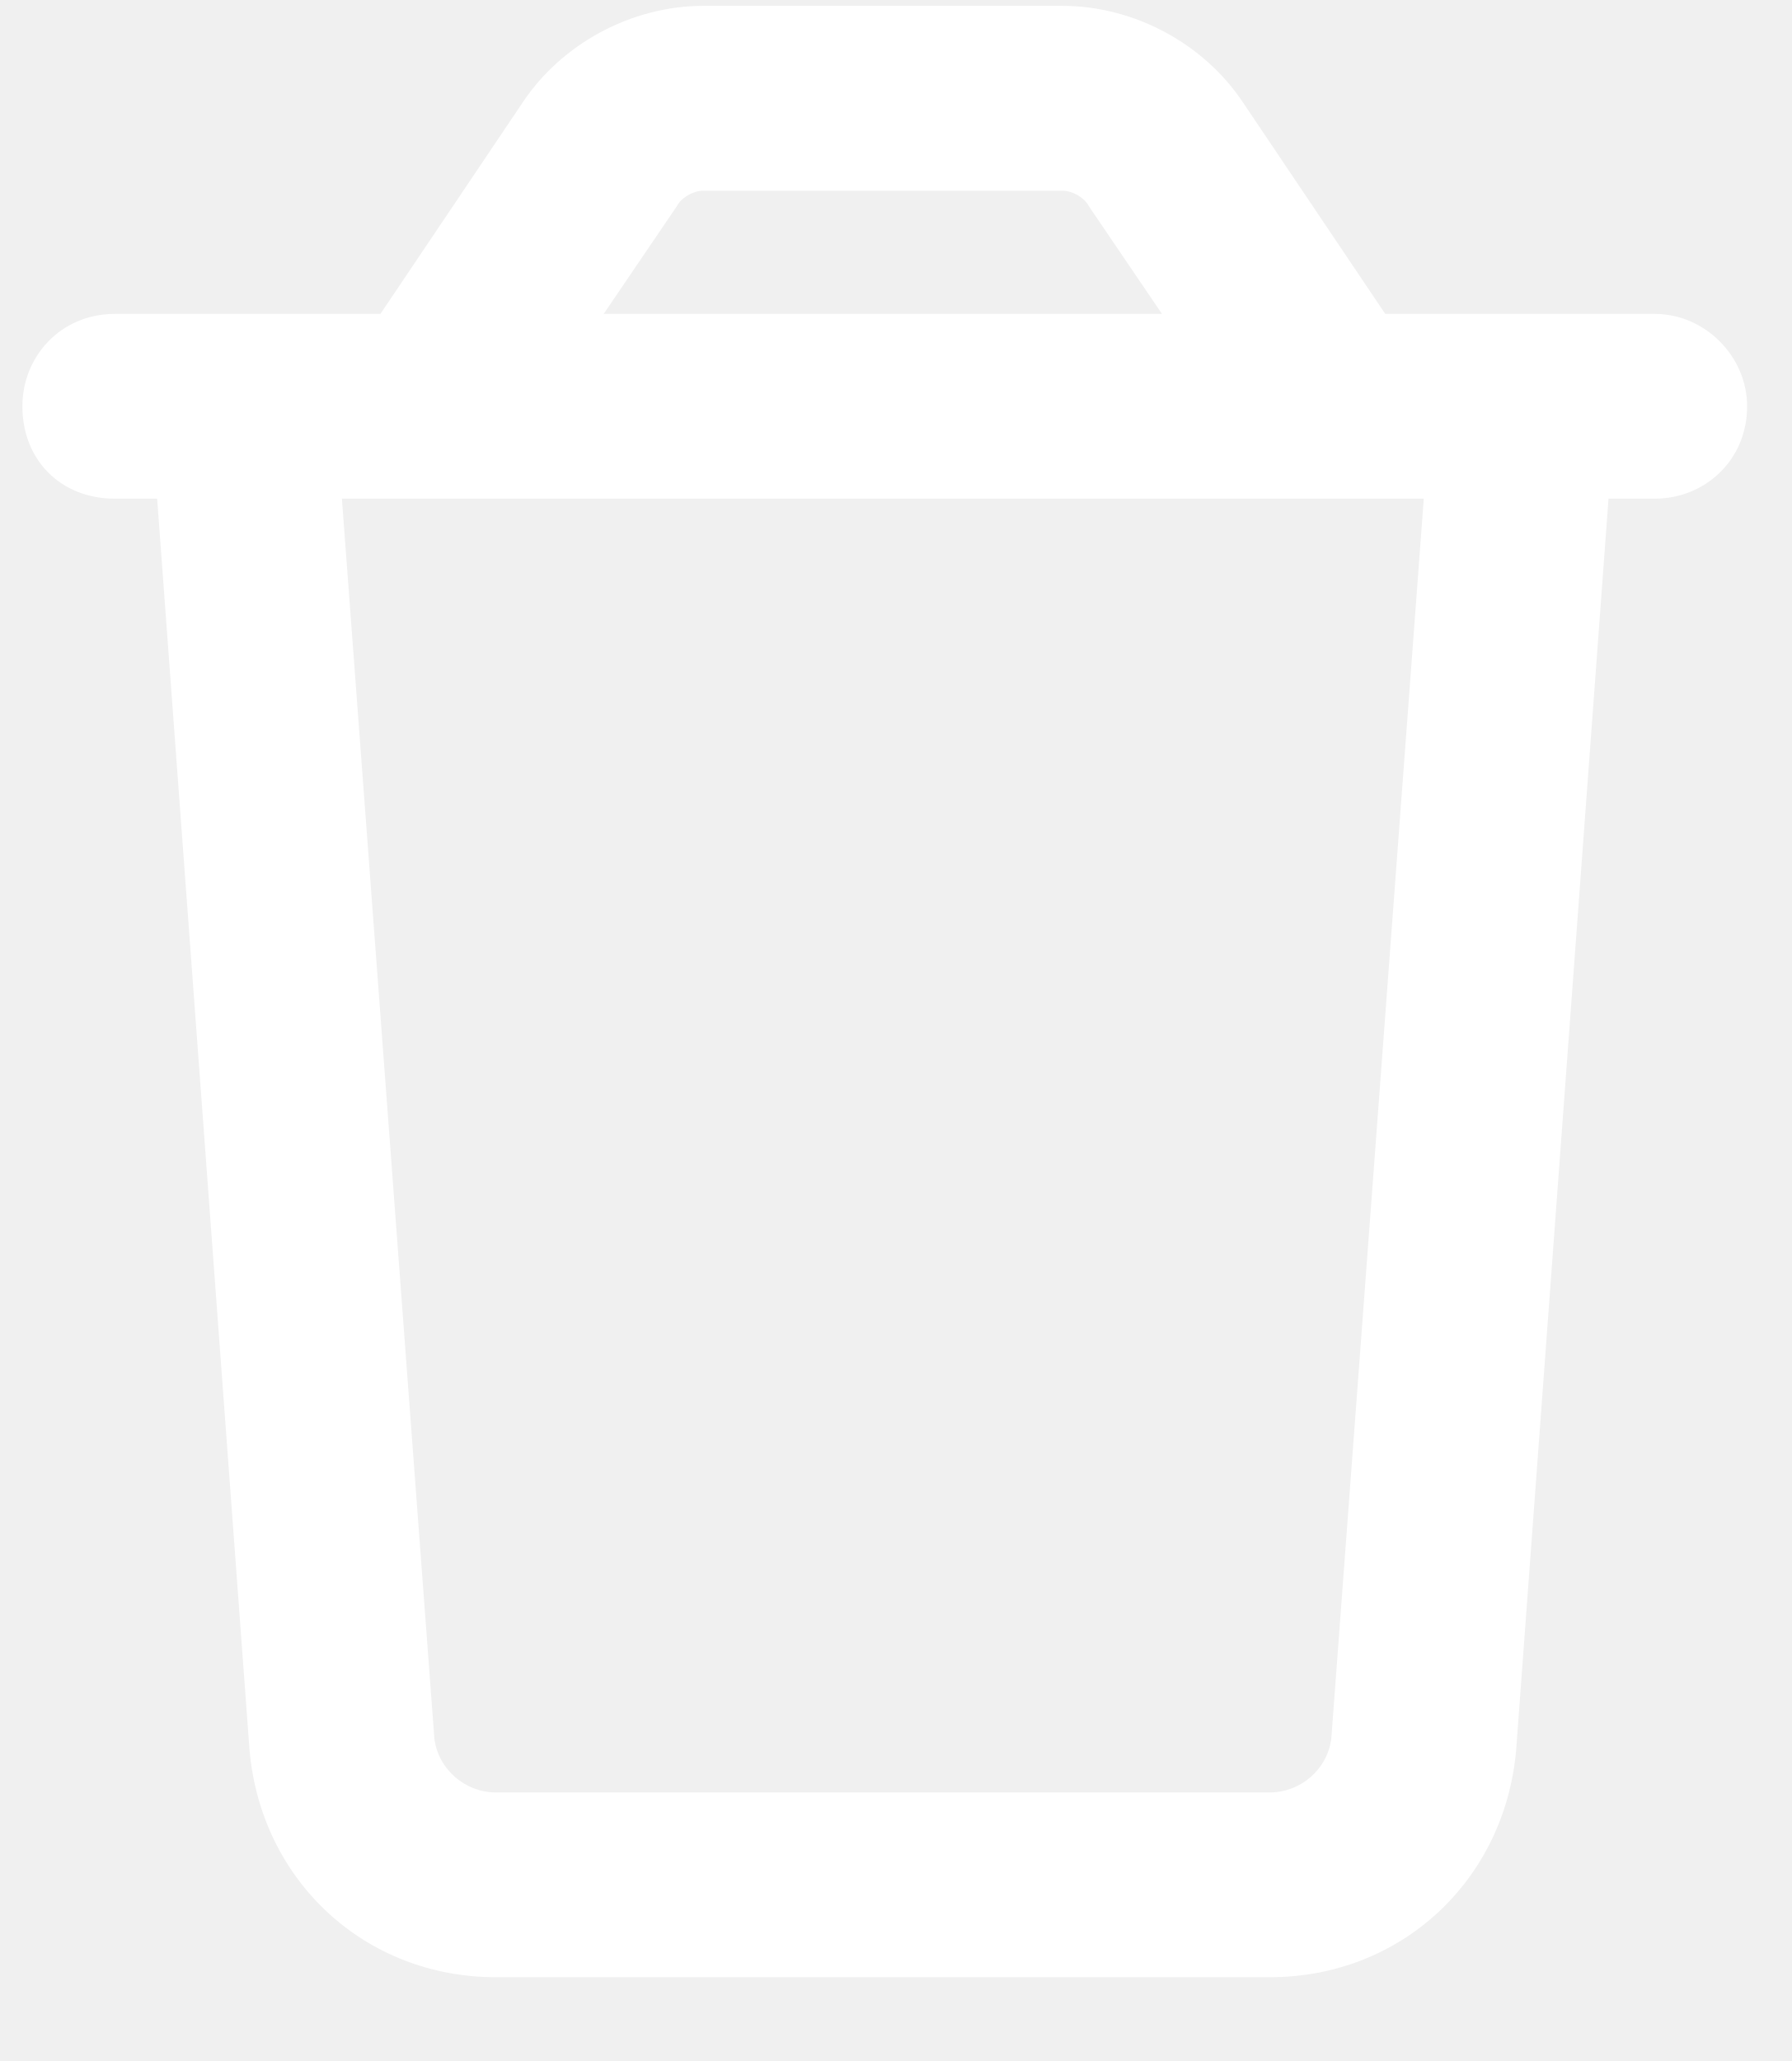
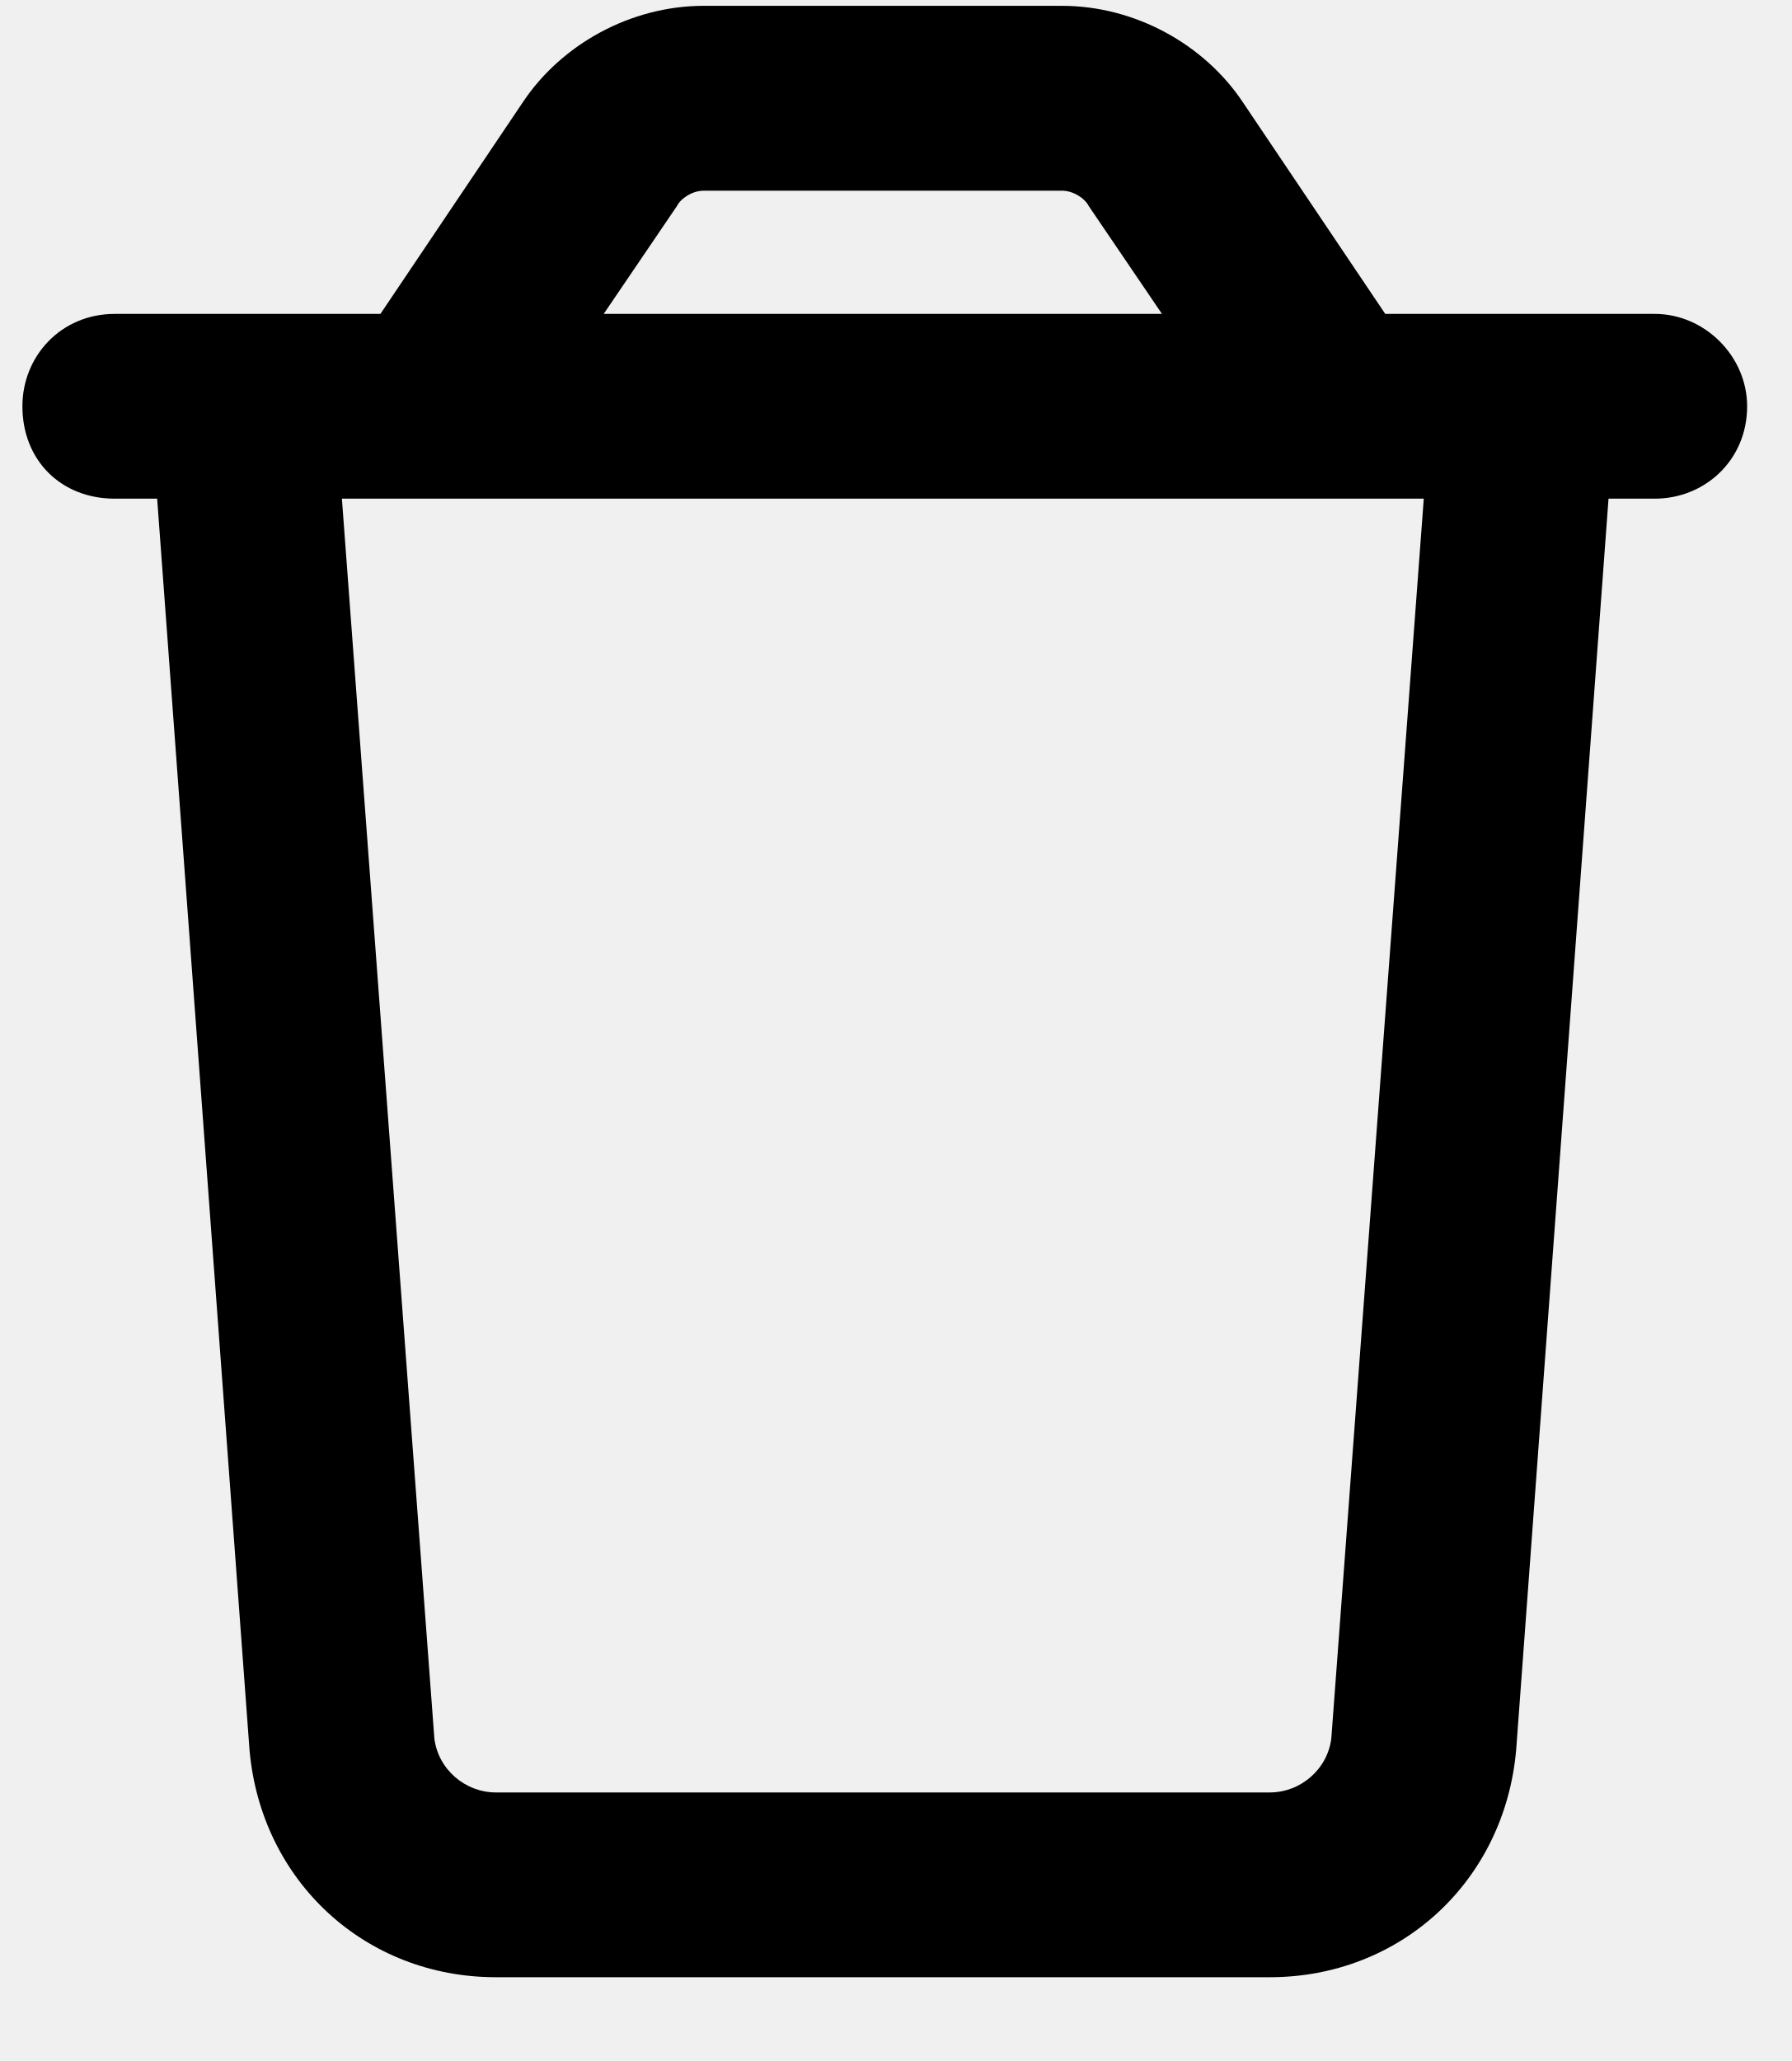
<svg xmlns="http://www.w3.org/2000/svg" width="20" height="23" viewBox="0 0 20 23" fill="none">
-   <path d="M18.469 3.503C19.027 3.503 19.5 3.976 19.5 4.534C19.5 5.136 19.027 5.565 18.469 5.565H17.953L16.922 19.53C16.793 20.991 15.633 22.065 14.172 22.065H5.535C4.074 22.065 2.914 20.991 2.785 19.53L1.754 5.565H1.281C0.68 5.565 0.25 5.136 0.25 4.534C0.25 3.976 0.68 3.503 1.281 3.503H4.246L5.836 1.14C6.266 0.495 7.039 0.065 7.855 0.065H11.852C12.668 0.065 13.441 0.495 13.871 1.14L15.461 3.503H18.469ZM7.855 2.128C7.727 2.128 7.598 2.214 7.555 2.3L6.738 3.503H12.969L12.152 2.3C12.109 2.214 11.98 2.128 11.852 2.128H7.855ZM15.891 5.565H3.816L4.848 19.401C4.891 19.745 5.191 20.003 5.535 20.003H14.172C14.516 20.003 14.816 19.745 14.859 19.401L15.891 5.565Z" fill="white" />
+   <path d="M18.469 3.503C19.027 3.503 19.5 3.976 19.5 4.534C19.5 5.136 19.027 5.565 18.469 5.565H17.953L16.922 19.53C16.793 20.991 15.633 22.065 14.172 22.065H5.535C4.074 22.065 2.914 20.991 2.785 19.53L1.754 5.565H1.281C0.68 5.565 0.25 5.136 0.25 4.534C0.25 3.976 0.68 3.503 1.281 3.503H4.246L5.836 1.14C6.266 0.495 7.039 0.065 7.855 0.065H11.852C12.668 0.065 13.441 0.495 13.871 1.14L15.461 3.503H18.469ZM7.855 2.128C7.727 2.128 7.598 2.214 7.555 2.3L6.738 3.503H12.969L12.152 2.3C12.109 2.214 11.98 2.128 11.852 2.128H7.855ZM15.891 5.565H3.816L4.848 19.401C4.891 19.745 5.191 20.003 5.535 20.003H14.172C14.516 20.003 14.816 19.745 14.859 19.401L15.891 5.565Z" fill="currentColor" />
</svg>
